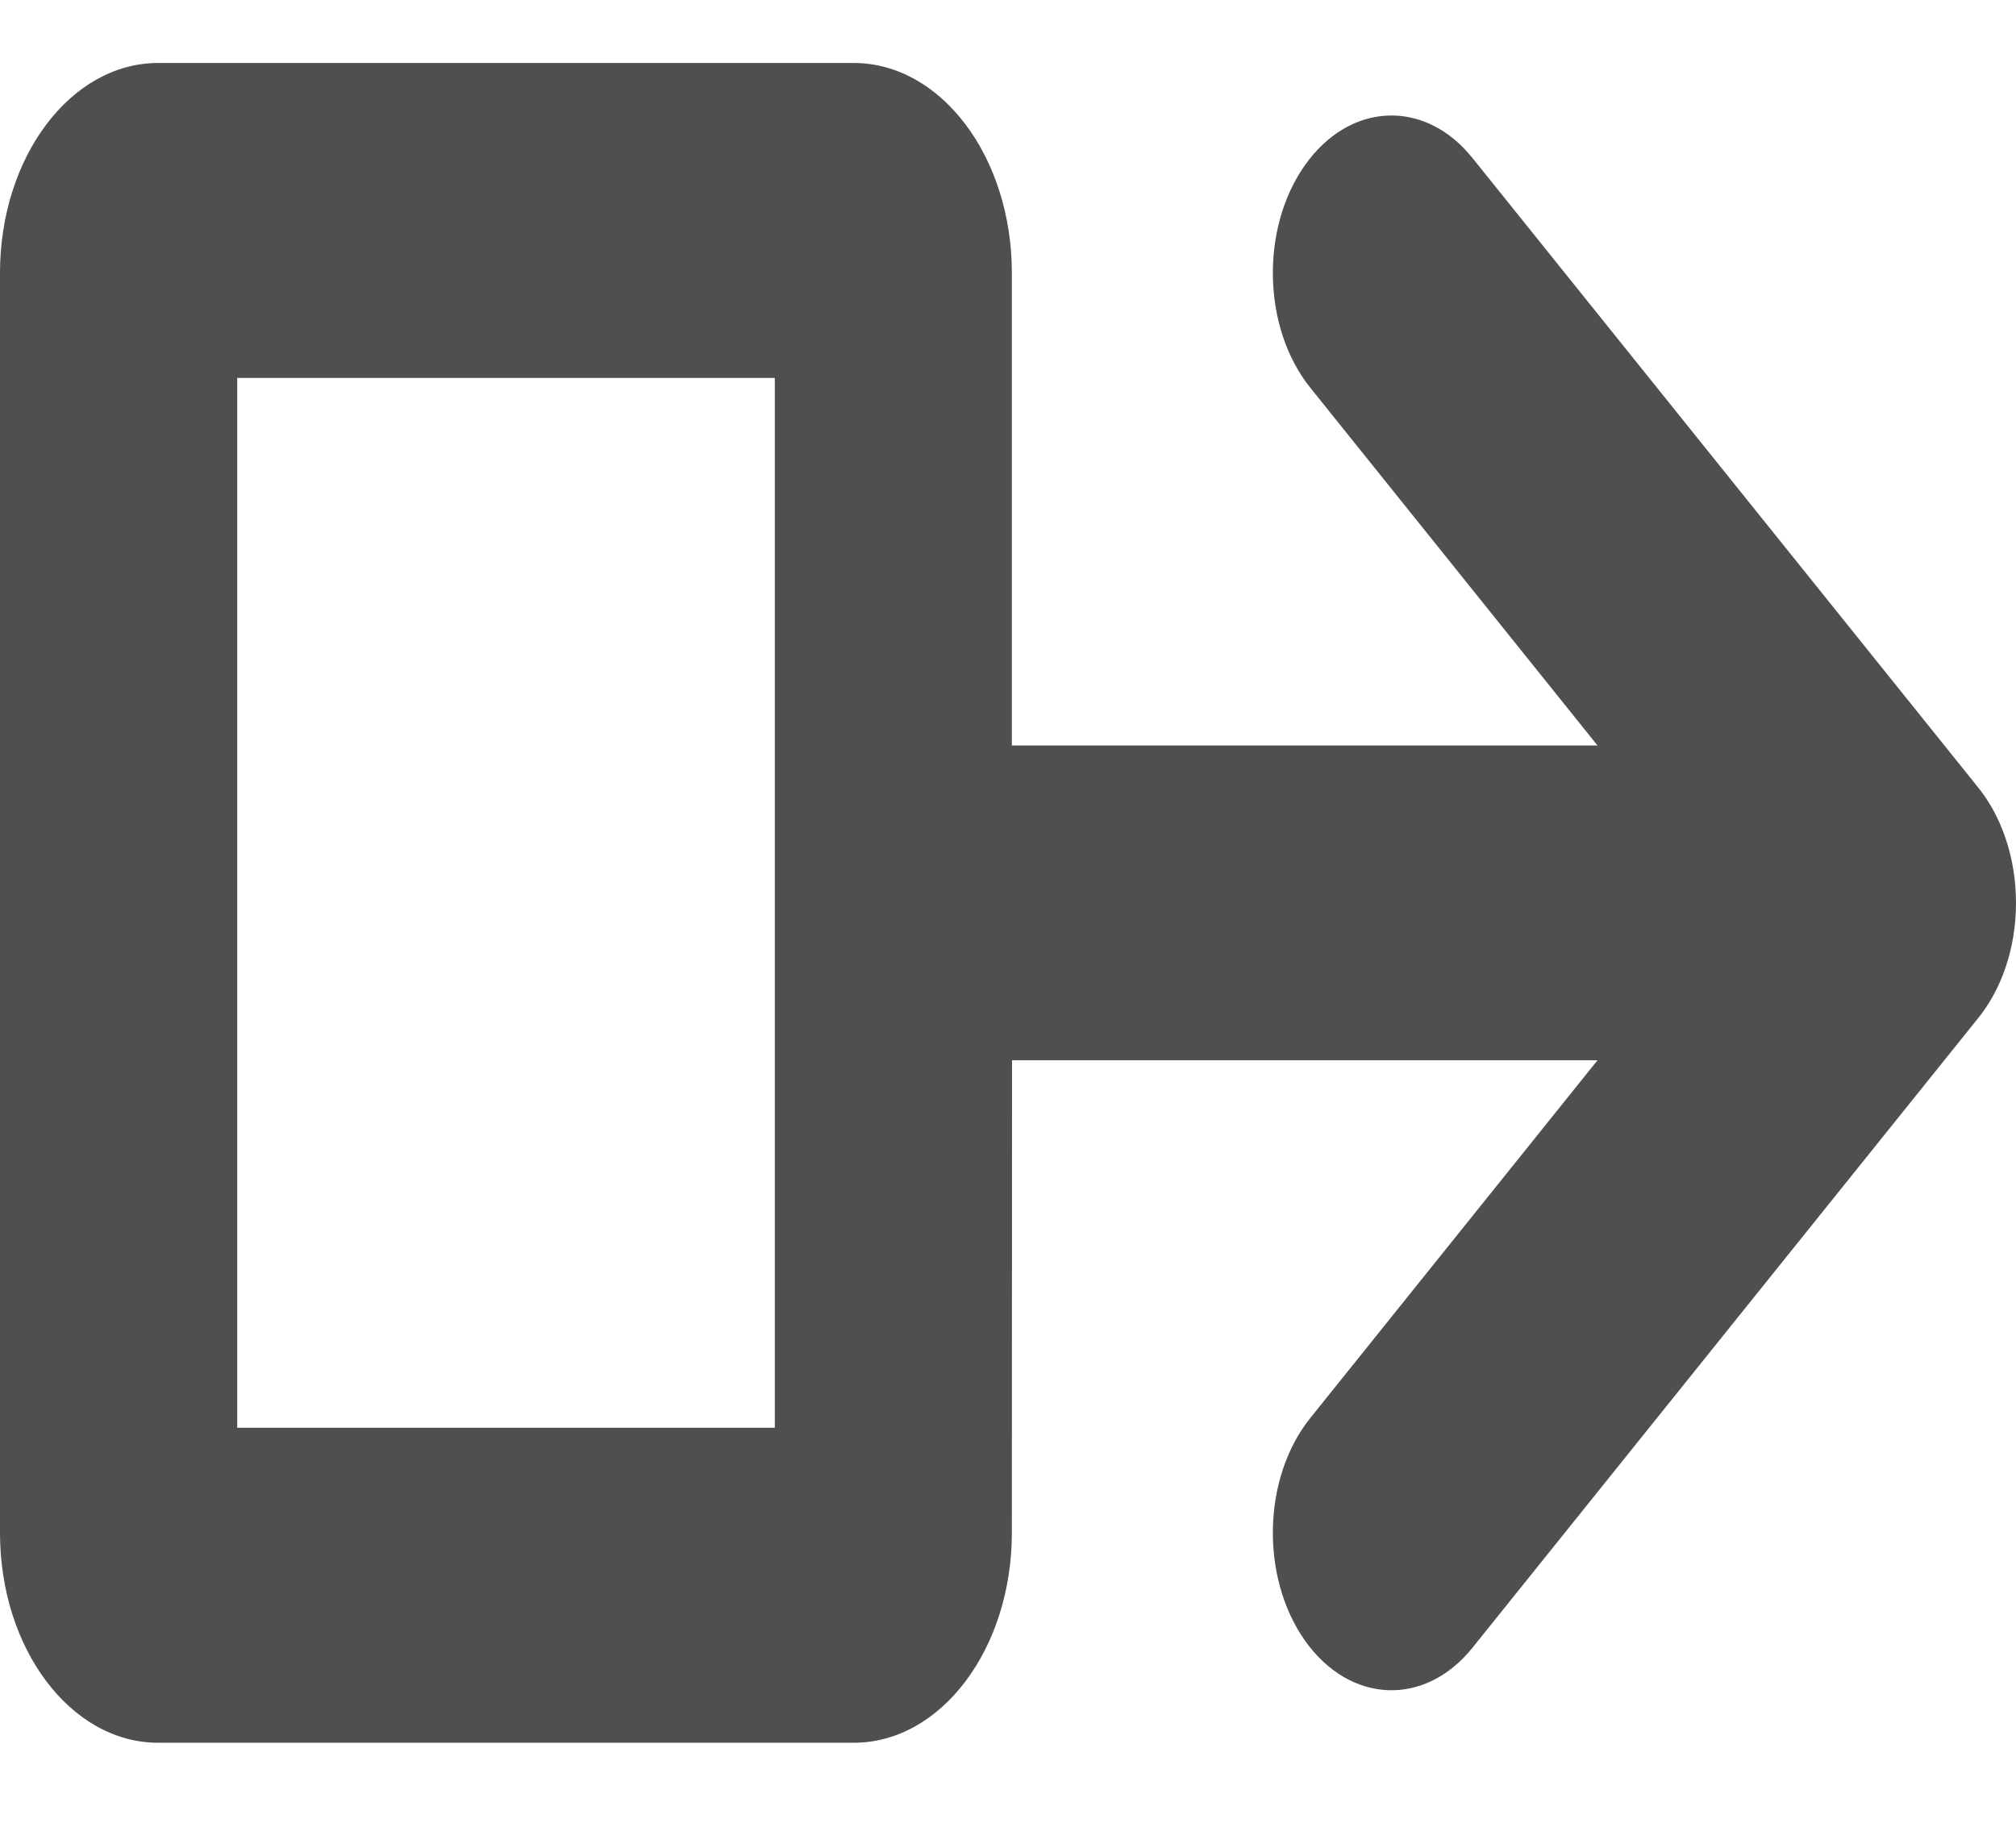
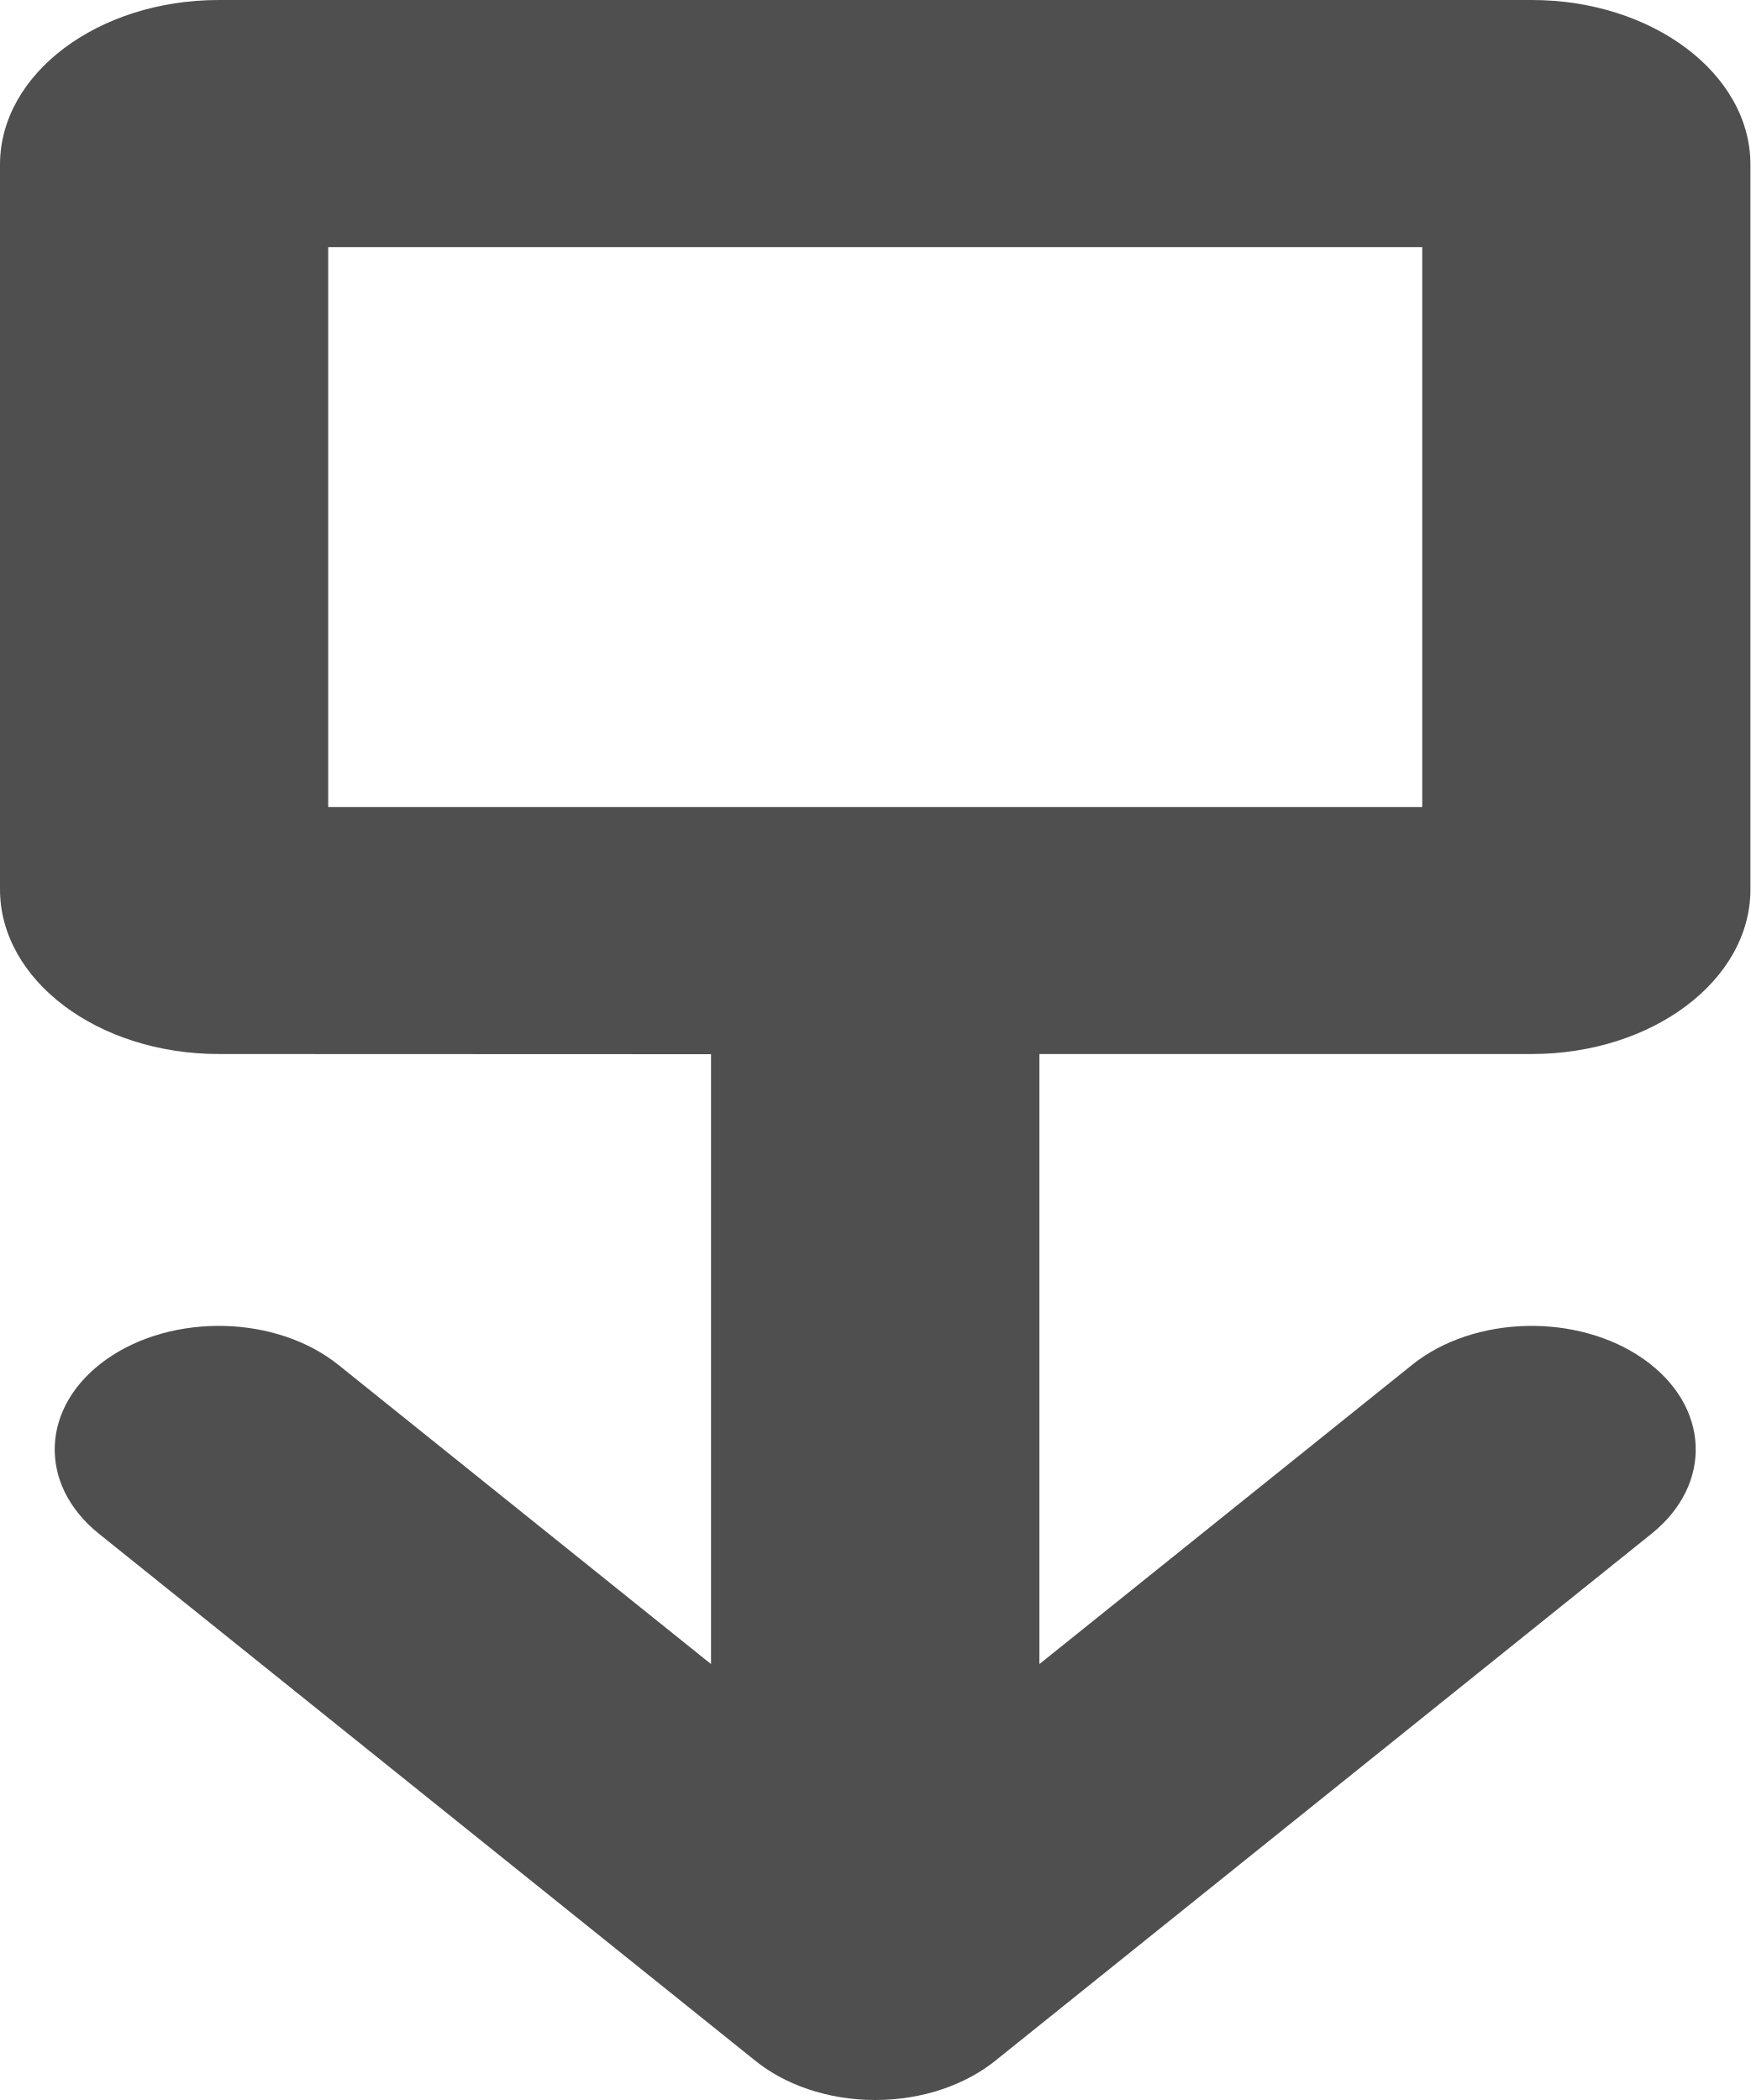
- <svg xmlns="http://www.w3.org/2000/svg" width="12" height="11" viewBox="0 0 12 11" fill="none">
-   <path fill-rule="evenodd" clip-rule="evenodd" d="M-3.0598e-07 1.625C-3.30121e-07 0.935 0.421 0.375 0.941 0.375L5.082 0.375C5.602 0.375 6.023 0.935 6.023 1.625L6.023 4.438C6.023 4.438 6.023 4.438 6.023 4.438L9.509 4.438L7.8 2.309C7.515 1.955 7.501 1.362 7.767 0.984C8.034 0.606 8.481 0.587 8.765 0.941L11.77 4.682C11.911 4.854 12 5.101 12 5.375C12 5.649 11.911 5.896 11.77 6.067L8.765 9.809C8.481 10.163 8.034 10.144 7.767 9.766C7.501 9.388 7.515 8.795 7.8 8.441L9.509 6.312L6.024 6.312C6.024 6.312 6.024 6.312 6.024 6.312L6.023 9.125C6.023 9.815 5.602 10.375 5.082 10.375L0.941 10.375C0.421 10.375 -1.95703e-08 9.815 -4.37114e-08 9.125L-3.0598e-07 1.625ZM1.412 8.5L1.412 2.25L4.612 2.25L4.612 8.5L1.412 8.5Z" fill="#4F4F4F" />
+ <svg xmlns="http://www.w3.org/2000/svg" width="10" height="12" viewBox="0 0 10 12" fill="none">
+   <path fill-rule="evenodd" clip-rule="evenodd" d="M8.75 0C9.44 0 10 0.421 10 0.941V5.082C10 5.602 9.44 6.023 8.75 6.023H5.938C5.938 6.023 5.938 6.023 5.938 6.023L5.938 9.509L8.066 7.8C8.42 7.515 9.013 7.501 9.391 7.767C9.769 8.034 9.788 8.481 9.434 8.765L5.693 11.77C5.521 11.911 5.274 12 5 12C4.726 12 4.479 11.911 4.308 11.77L0.566 8.765C0.212 8.481 0.231 8.034 0.609 7.767C0.987 7.501 1.58 7.515 1.934 7.8L4.062 9.509L4.062 6.024C4.062 6.024 4.062 6.024 4.062 6.024L1.25 6.023C0.56 6.023 0 5.602 0 5.082V0.941C0 0.421 0.56 0 1.25 0H8.75ZM1.875 1.412L8.125 1.412V4.612H1.875L1.875 1.412Z" fill="#4F4F4F" />
</svg>
